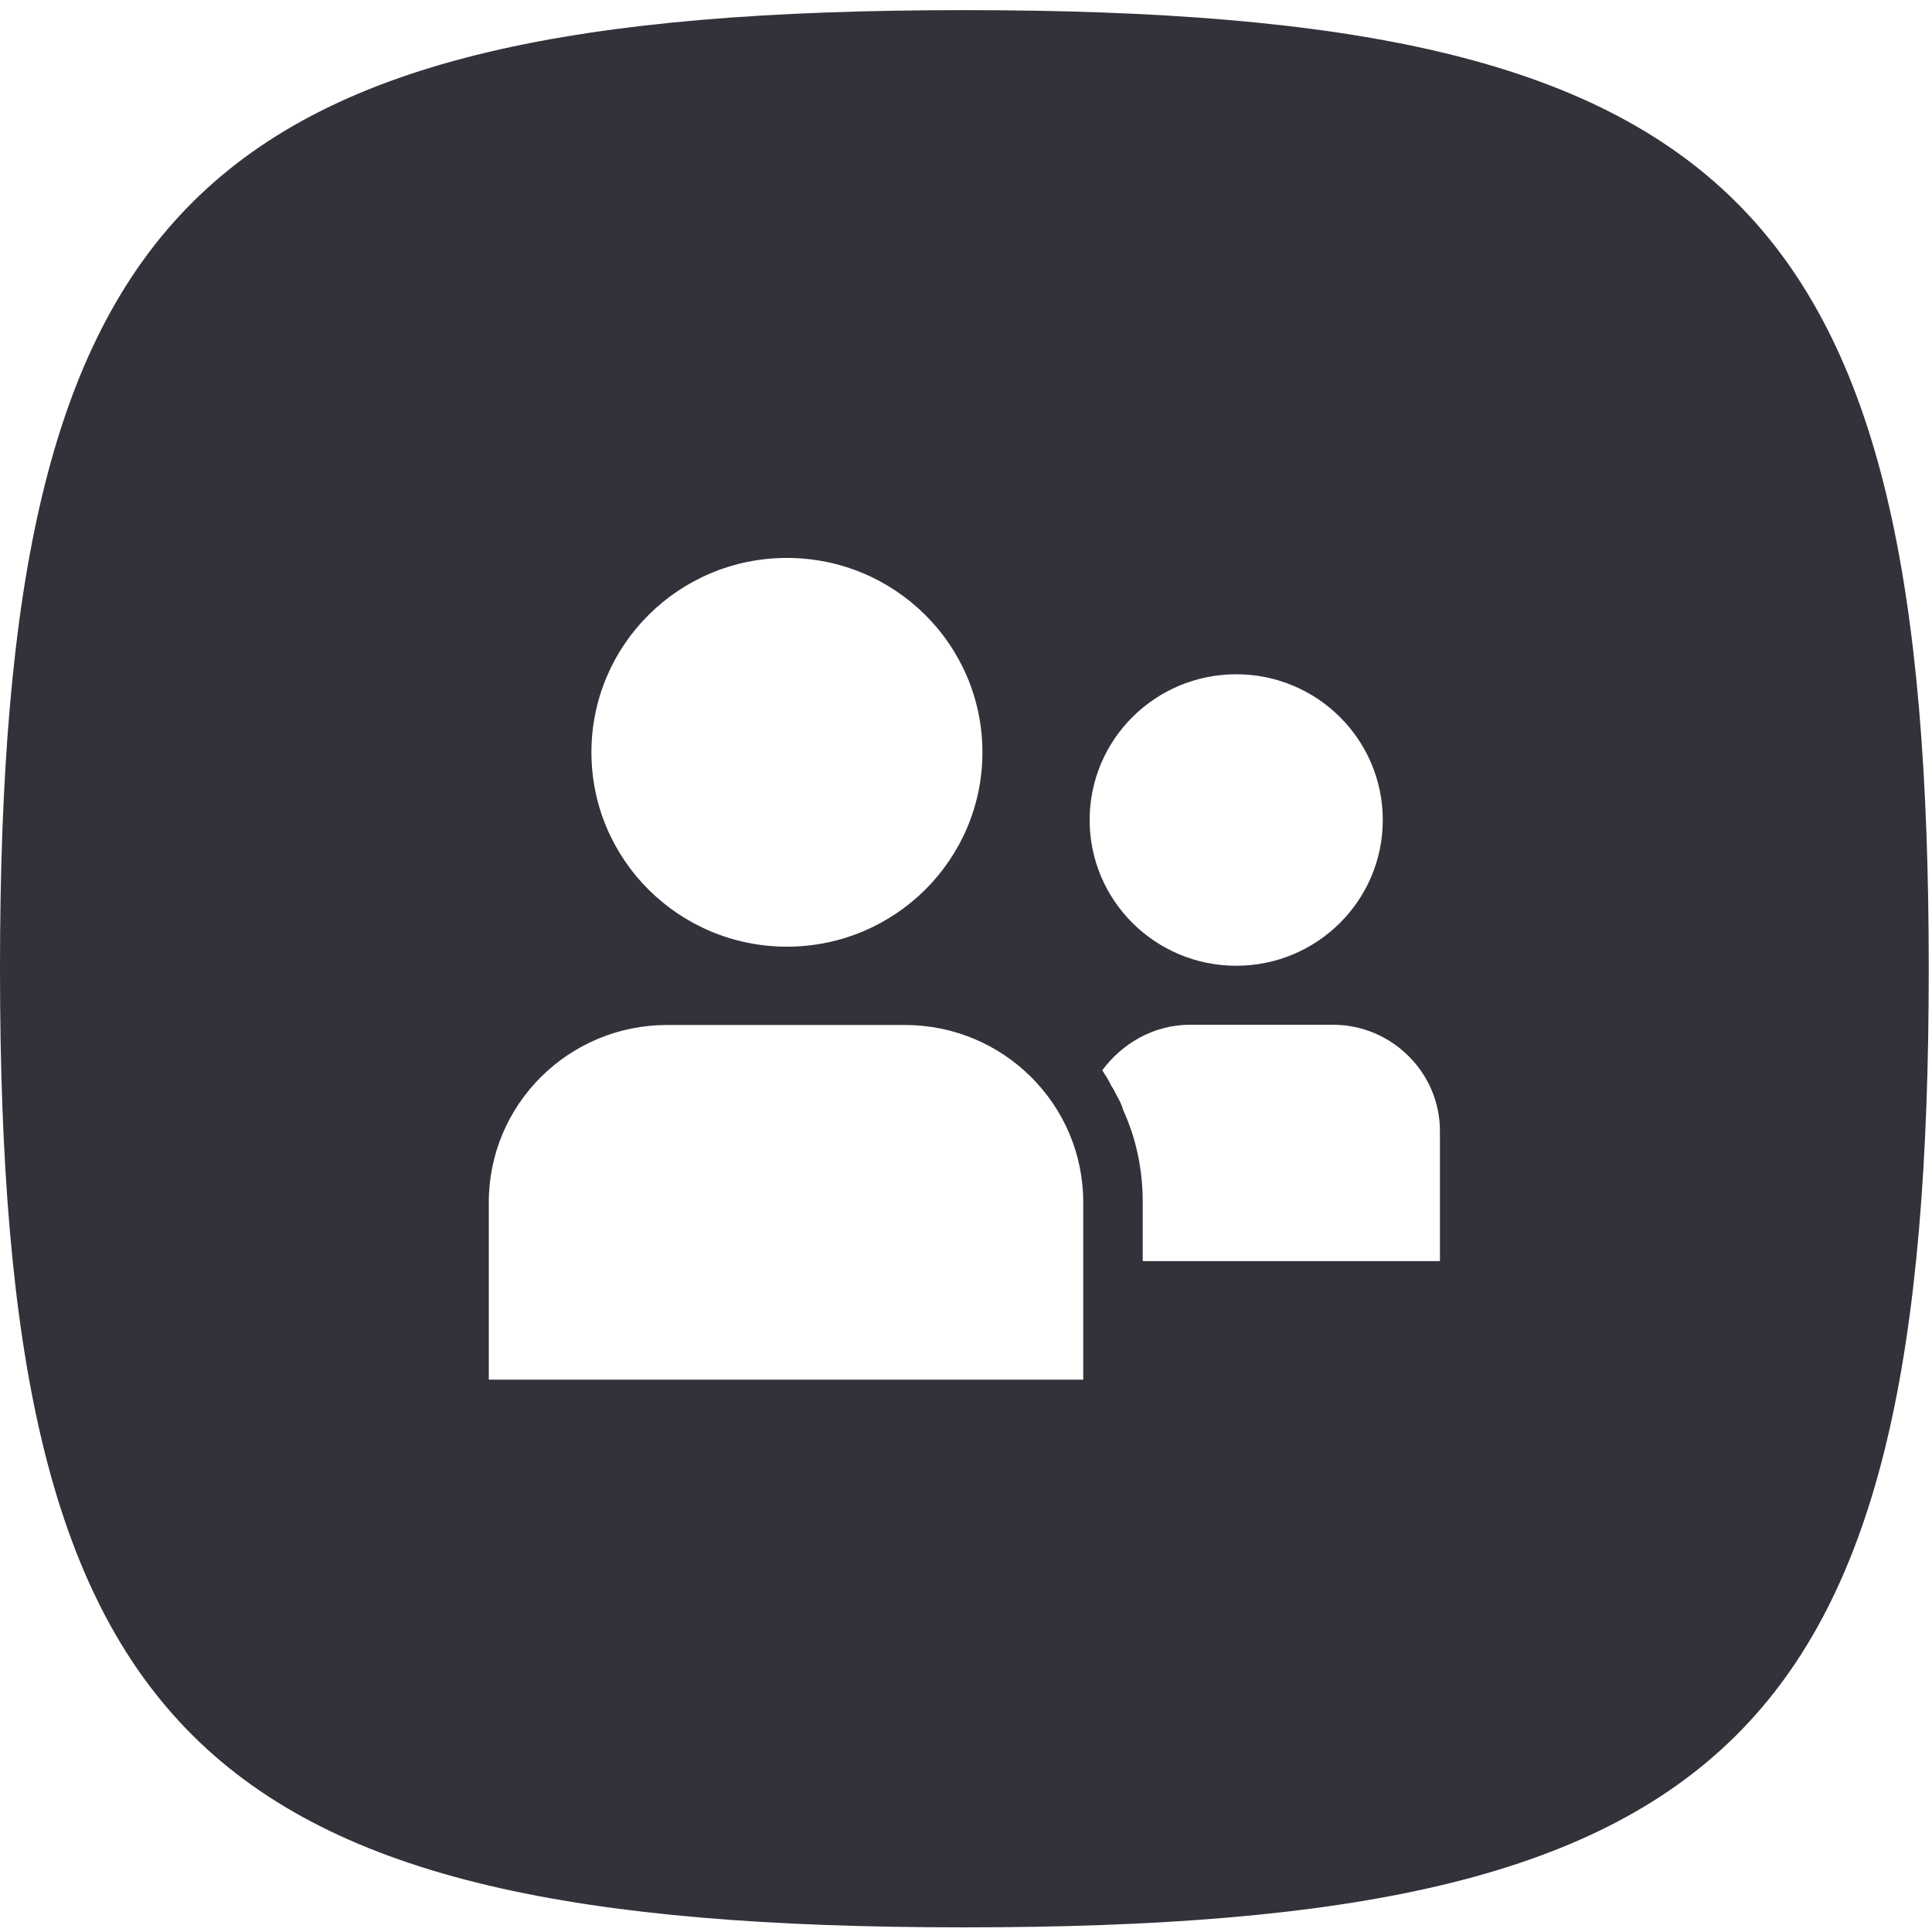
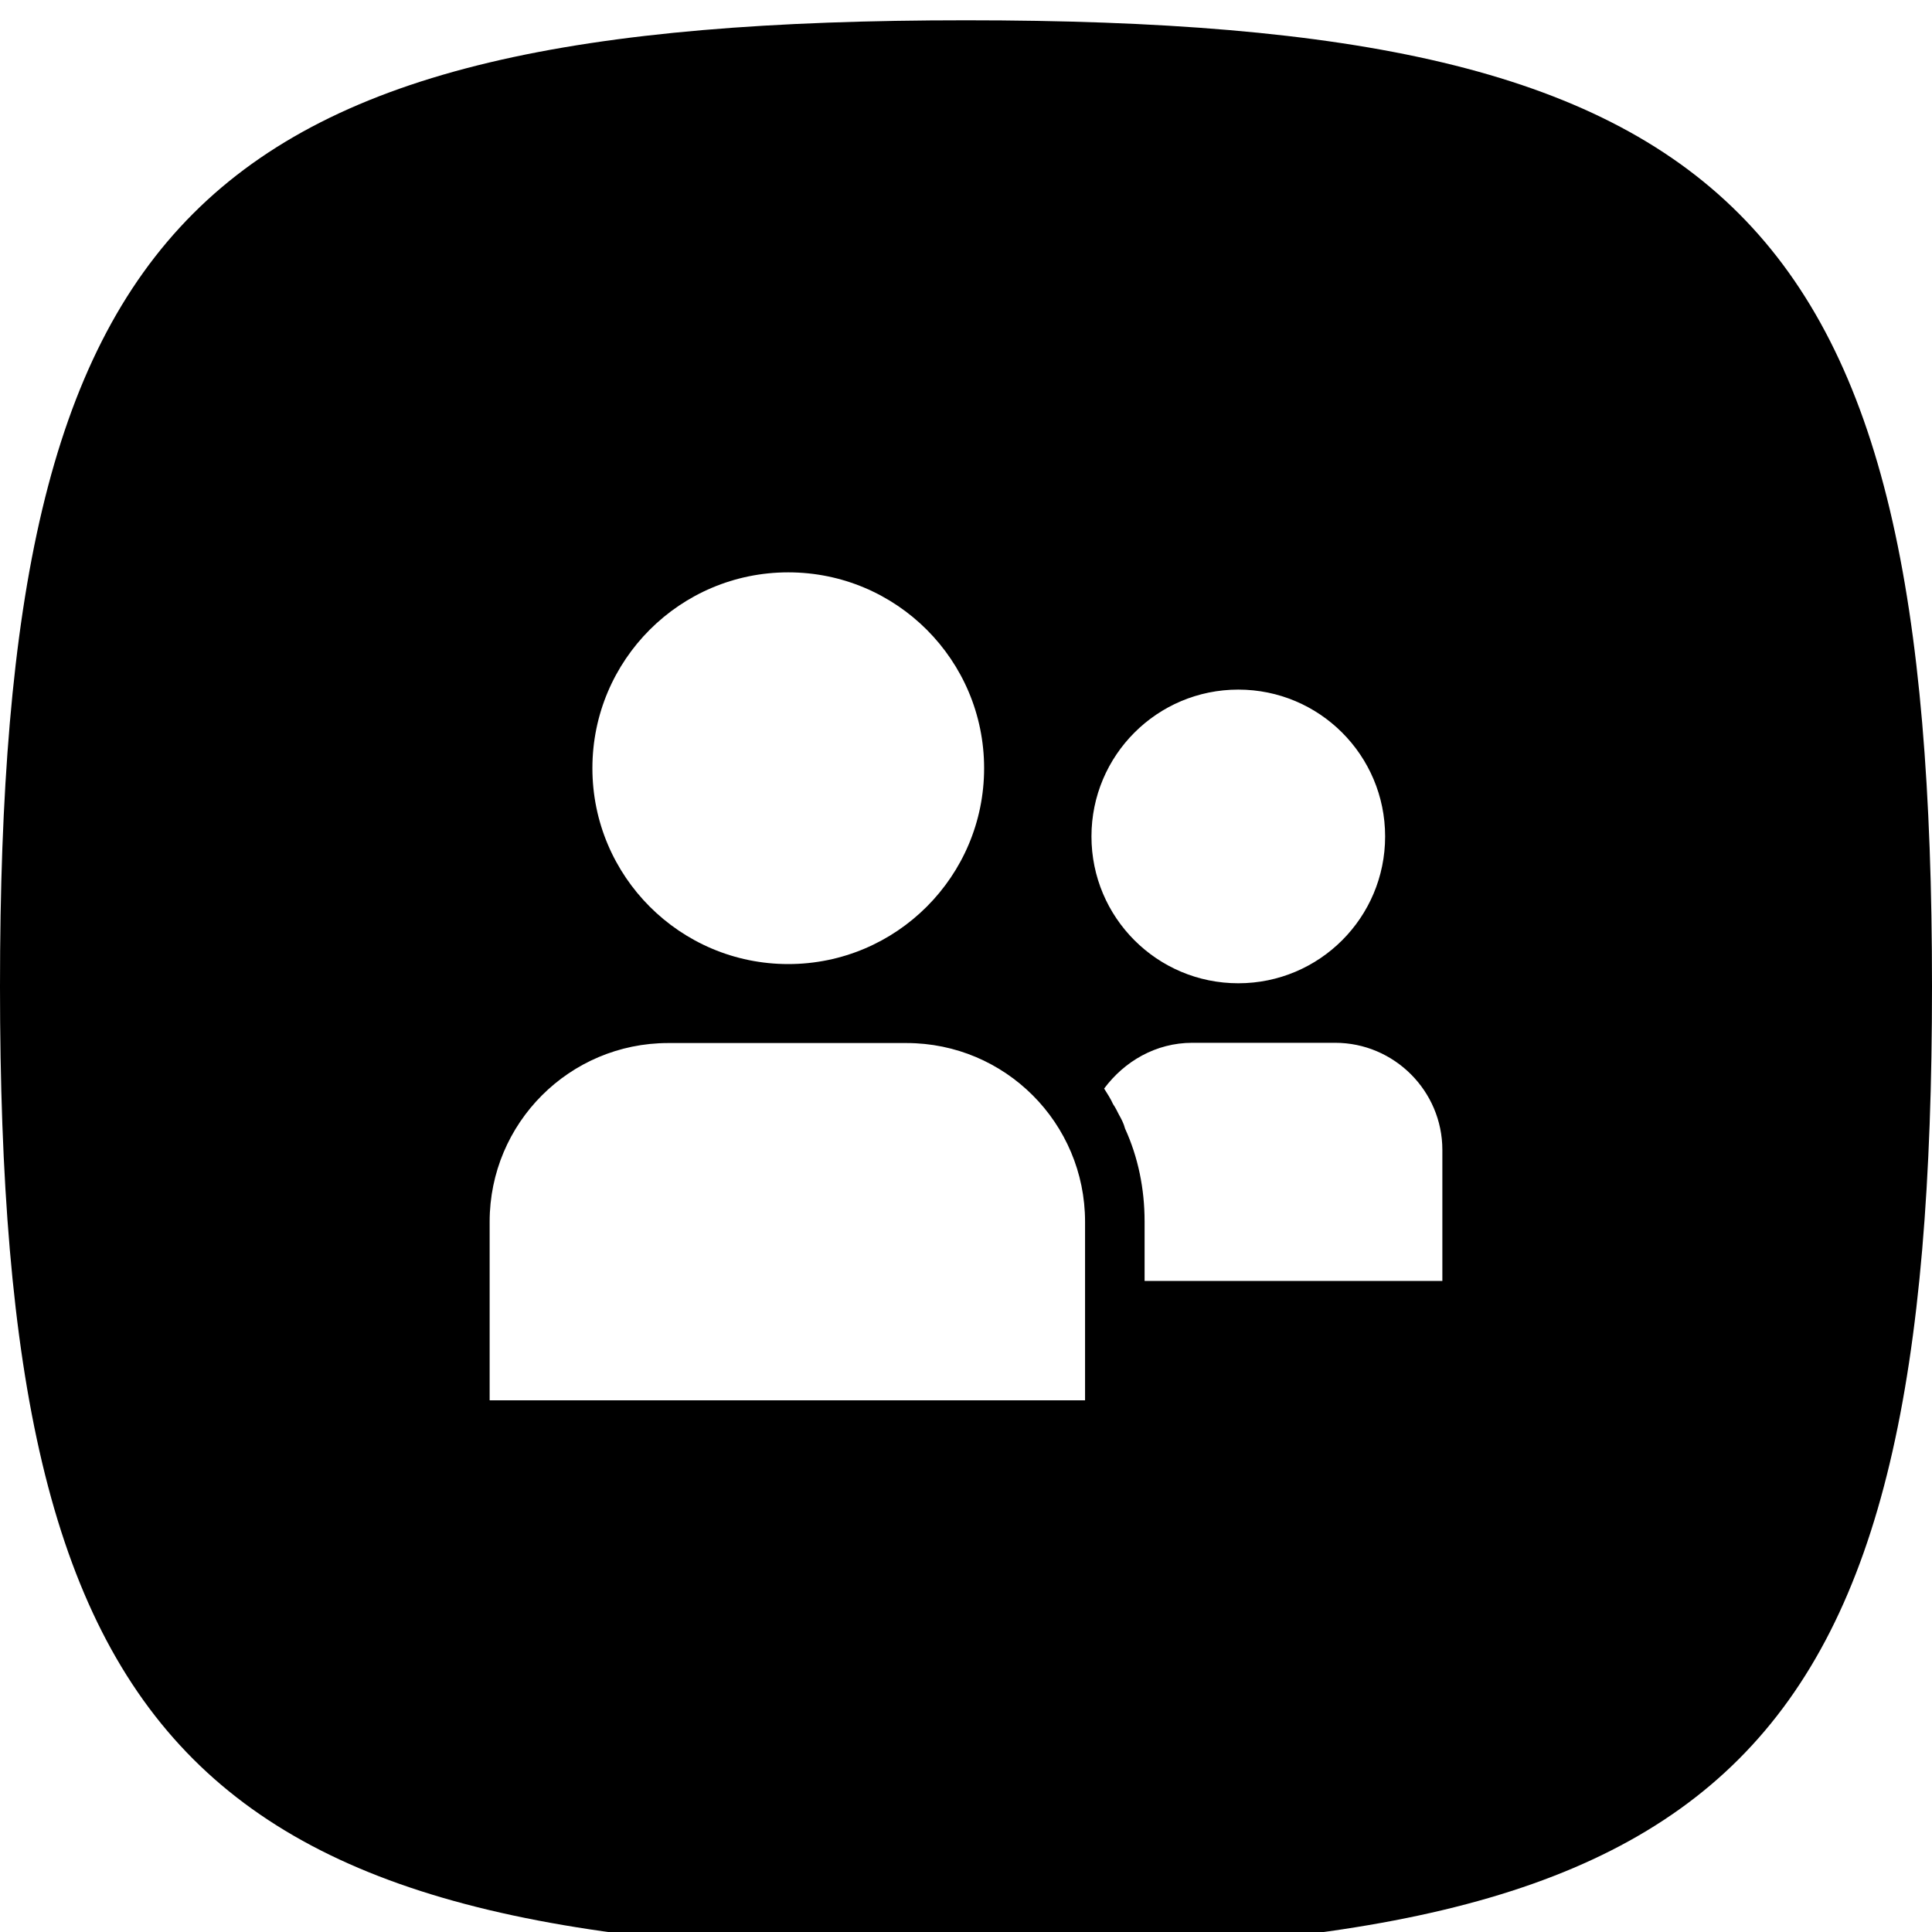
- <svg xmlns="http://www.w3.org/2000/svg" width="32px" height="32px" viewBox="0 0 32 32" version="1.1">
-   <defs />
+ <svg xmlns="http://www.w3.org/2000/svg" width="16px" height="16px" viewBox="0 0 16 16" version="1.1">
  <g id="Page-1" stroke="none" stroke-width="1" fill="none" fill-rule="evenodd">
-     <g transform="translate(-1, 0)" fill="#31323A" id="People">
-       <path d="M24.85,20.888 L19.927,20.888 L19.927,19.909 C19.927,19.371 19.818,18.852 19.602,18.383 C19.582,18.304 19.543,18.226 19.503,18.158 C19.474,18.099 19.444,18.04 19.405,17.981 C19.365,17.893 19.306,17.805 19.257,17.727 C19.592,17.277 20.114,16.973 20.714,16.973 L23.077,16.973 C24.052,16.973 24.85,17.766 24.85,18.735 L24.85,20.888 Z M21.476,11.168 C22.816,11.168 23.903,12.248 23.903,13.582 C23.903,14.915 22.816,15.996 21.476,15.996 C20.135,15.996 19.048,14.915 19.048,13.582 C19.048,12.248 20.135,11.168 21.476,11.168 Z M18.942,22.851 L9.096,22.851 L9.096,19.914 C9.096,18.292 10.418,16.977 12.05,16.977 L15.988,16.977 C17.619,16.977 18.942,18.292 18.942,19.914 L18.942,22.851 Z M14.034,9.241 C15.822,9.241 17.272,10.682 17.272,12.46 C17.272,14.238 15.822,15.68 14.034,15.68 C12.245,15.68 10.796,14.238 10.796,12.46 C10.796,10.682 12.245,9.241 14.034,9.241 Z M16.973,0.168 C4.195,0.168 1,3.344 1,16.046 C1,28.747 4.195,31.923 16.973,31.923 C29.751,31.923 32.946,28.747 32.946,16.046 C32.946,3.344 29.751,0.168 16.973,0.168 Z" />
+     <g transform="translate(-1, 0)" fill="#000000" id="People">
+       <path d="M12.945,10.608 L10.479,10.608 L10.479,10.115 C10.479,9.844 10.425,9.582 10.317,9.346 C10.307,9.306 10.287,9.267 10.267,9.232 C10.252,9.203 10.238,9.173 10.218,9.144 C10.198,9.099 10.169,9.055 10.144,9.015 C10.312,8.789 10.573,8.636 10.874,8.636 L12.057,8.636 C12.546,8.636 12.945,9.035 12.945,9.523 L12.945,10.608 Z M11.255,5.711 C11.927,5.711 12.471,6.255 12.471,6.927 C12.471,7.599 11.927,8.143 11.255,8.143 C10.583,8.143 10.039,7.599 10.039,6.927 C10.039,6.255 10.583,5.711 11.255,5.711 Z M9.986,11.597 L5.055,11.597 L5.055,10.118 C5.055,9.3 5.717,8.638 6.534,8.638 L8.507,8.638 C9.324,8.638 9.986,9.3 9.986,10.118 L9.986,11.597 Z M7.528,4.74 C8.424,4.74 9.15,5.466 9.15,6.362 C9.15,7.257 8.424,7.984 7.528,7.984 C6.632,7.984 5.906,7.257 5.906,6.362 C5.906,5.466 6.632,4.74 7.528,4.74 Z M9,0.168 C2.6,0.168 1,1.769 1,8.168 C1,14.568 2.6,16.168 9,16.168 C15.4,16.168 17,14.568 17,8.168 C17,1.769 15.4,0.168 9,0.168 Z" />
    </g>
  </g>
</svg>
